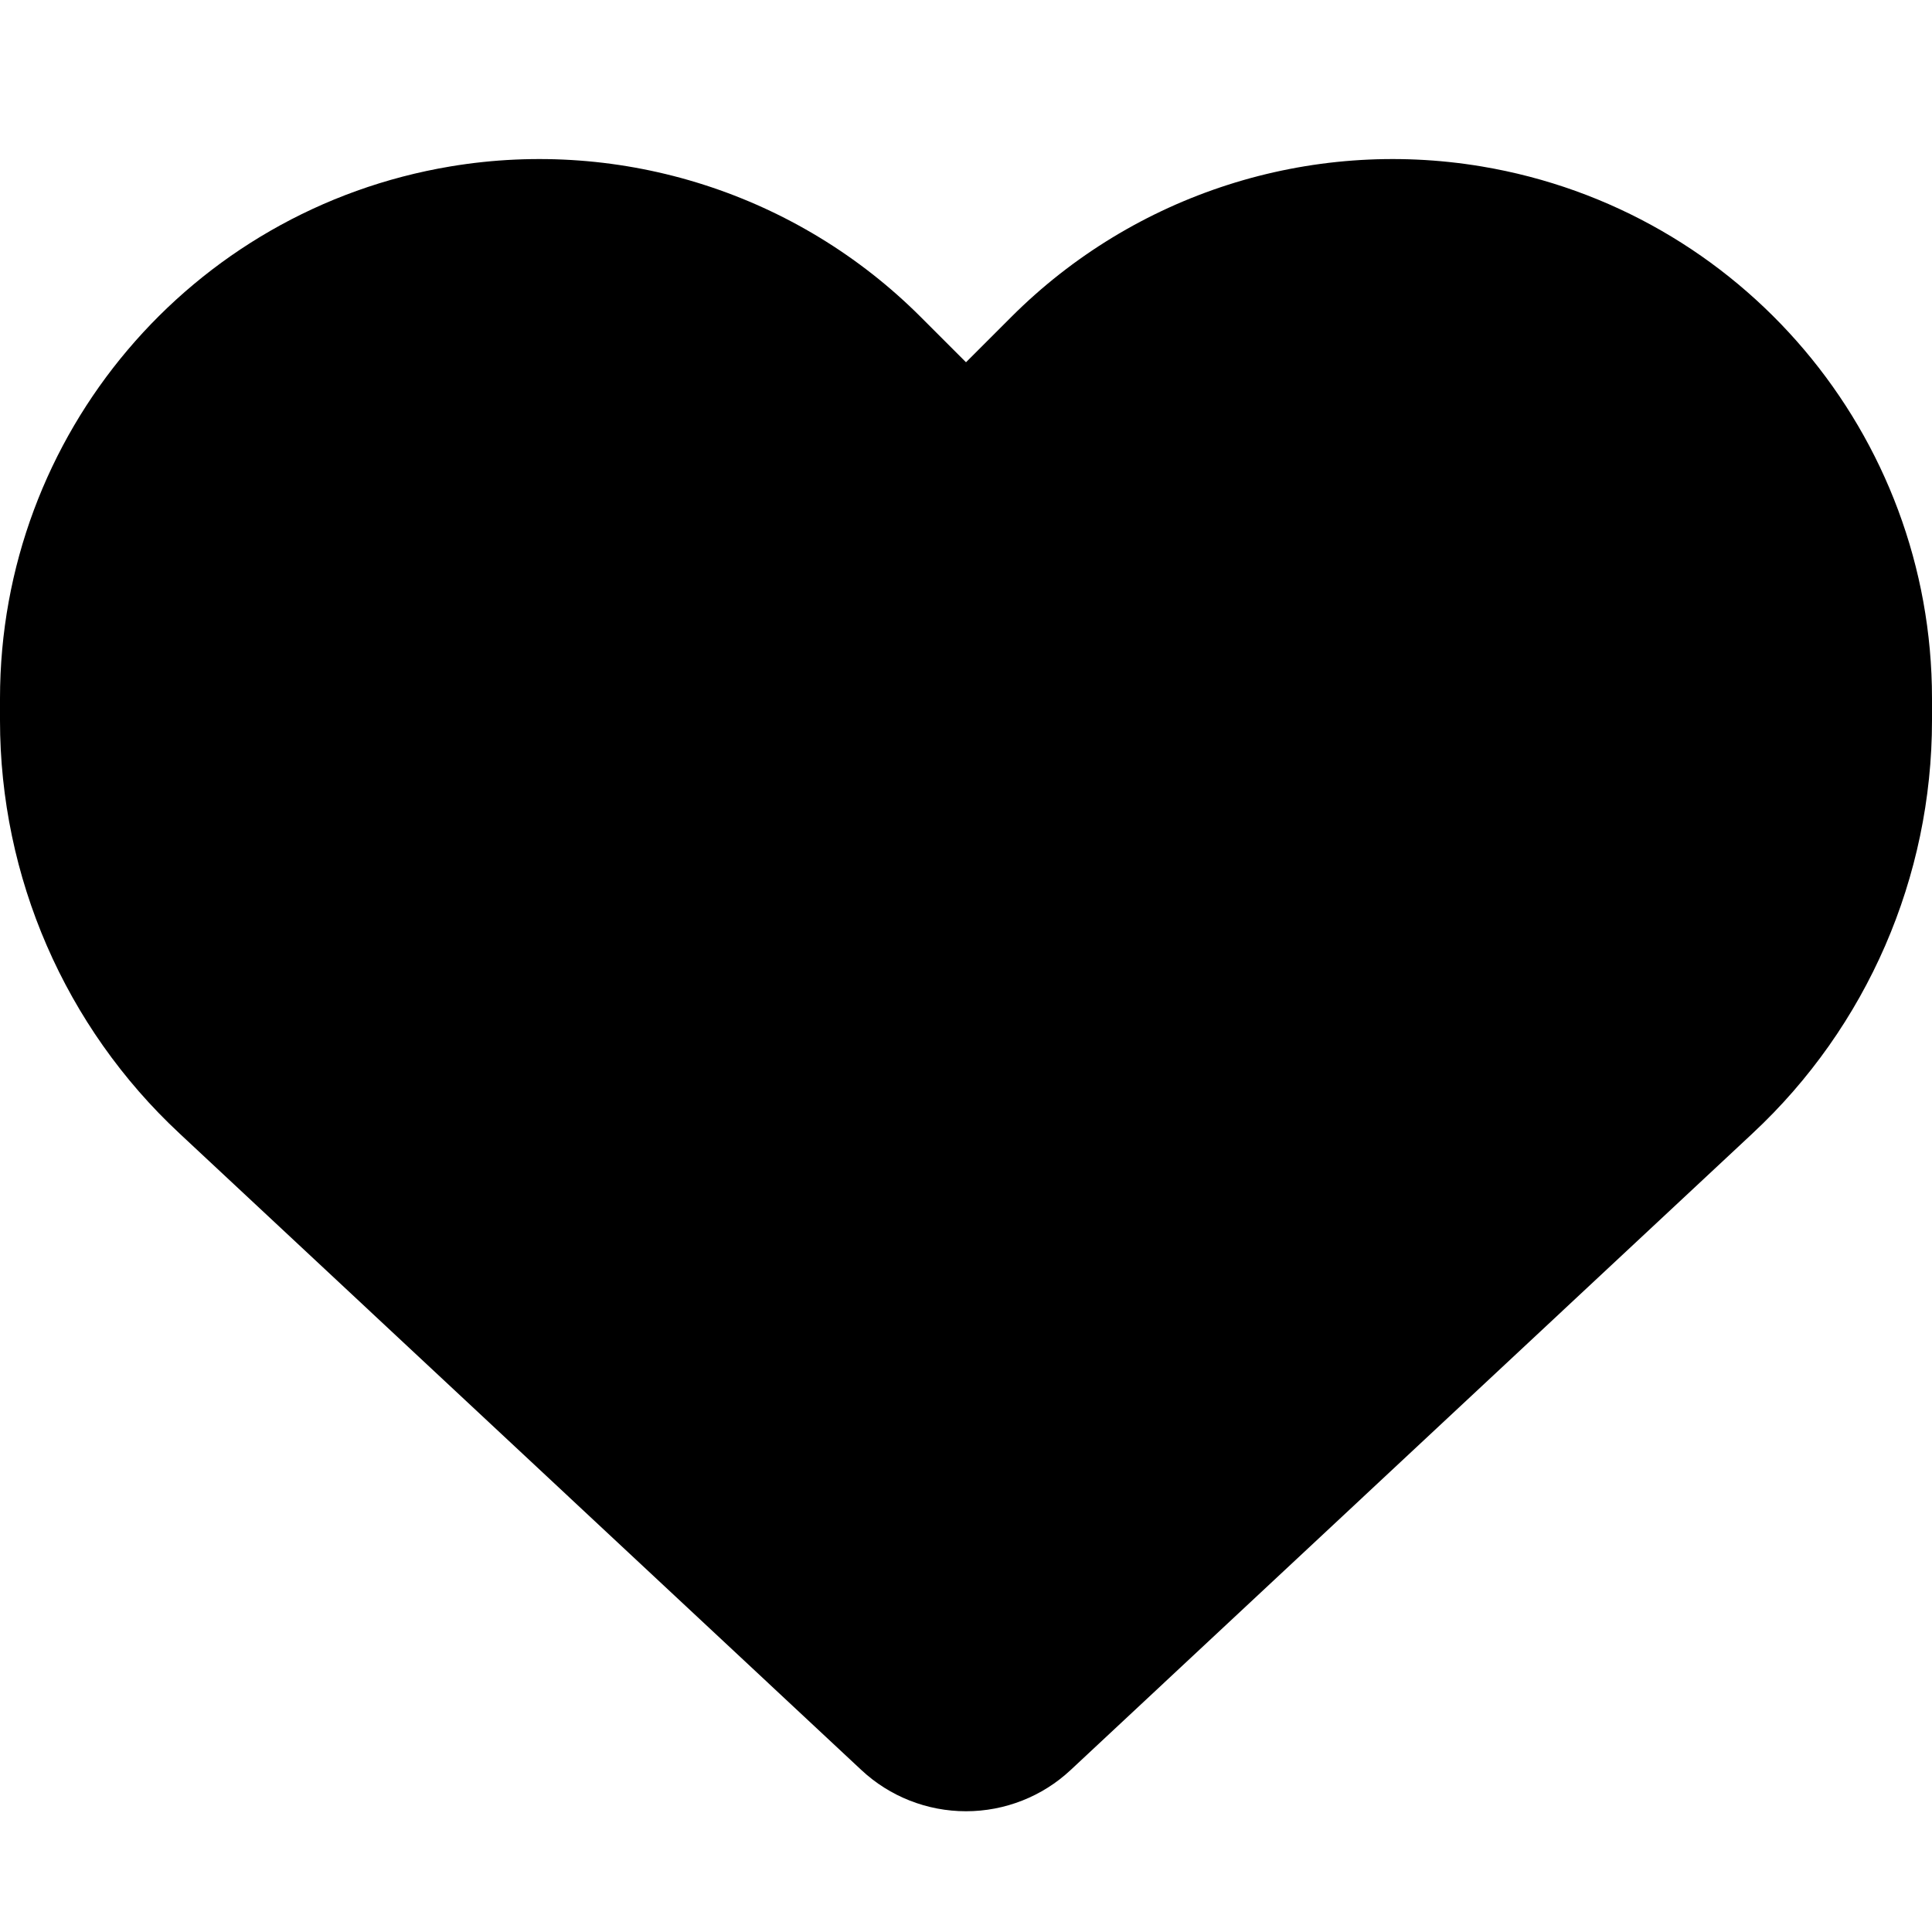
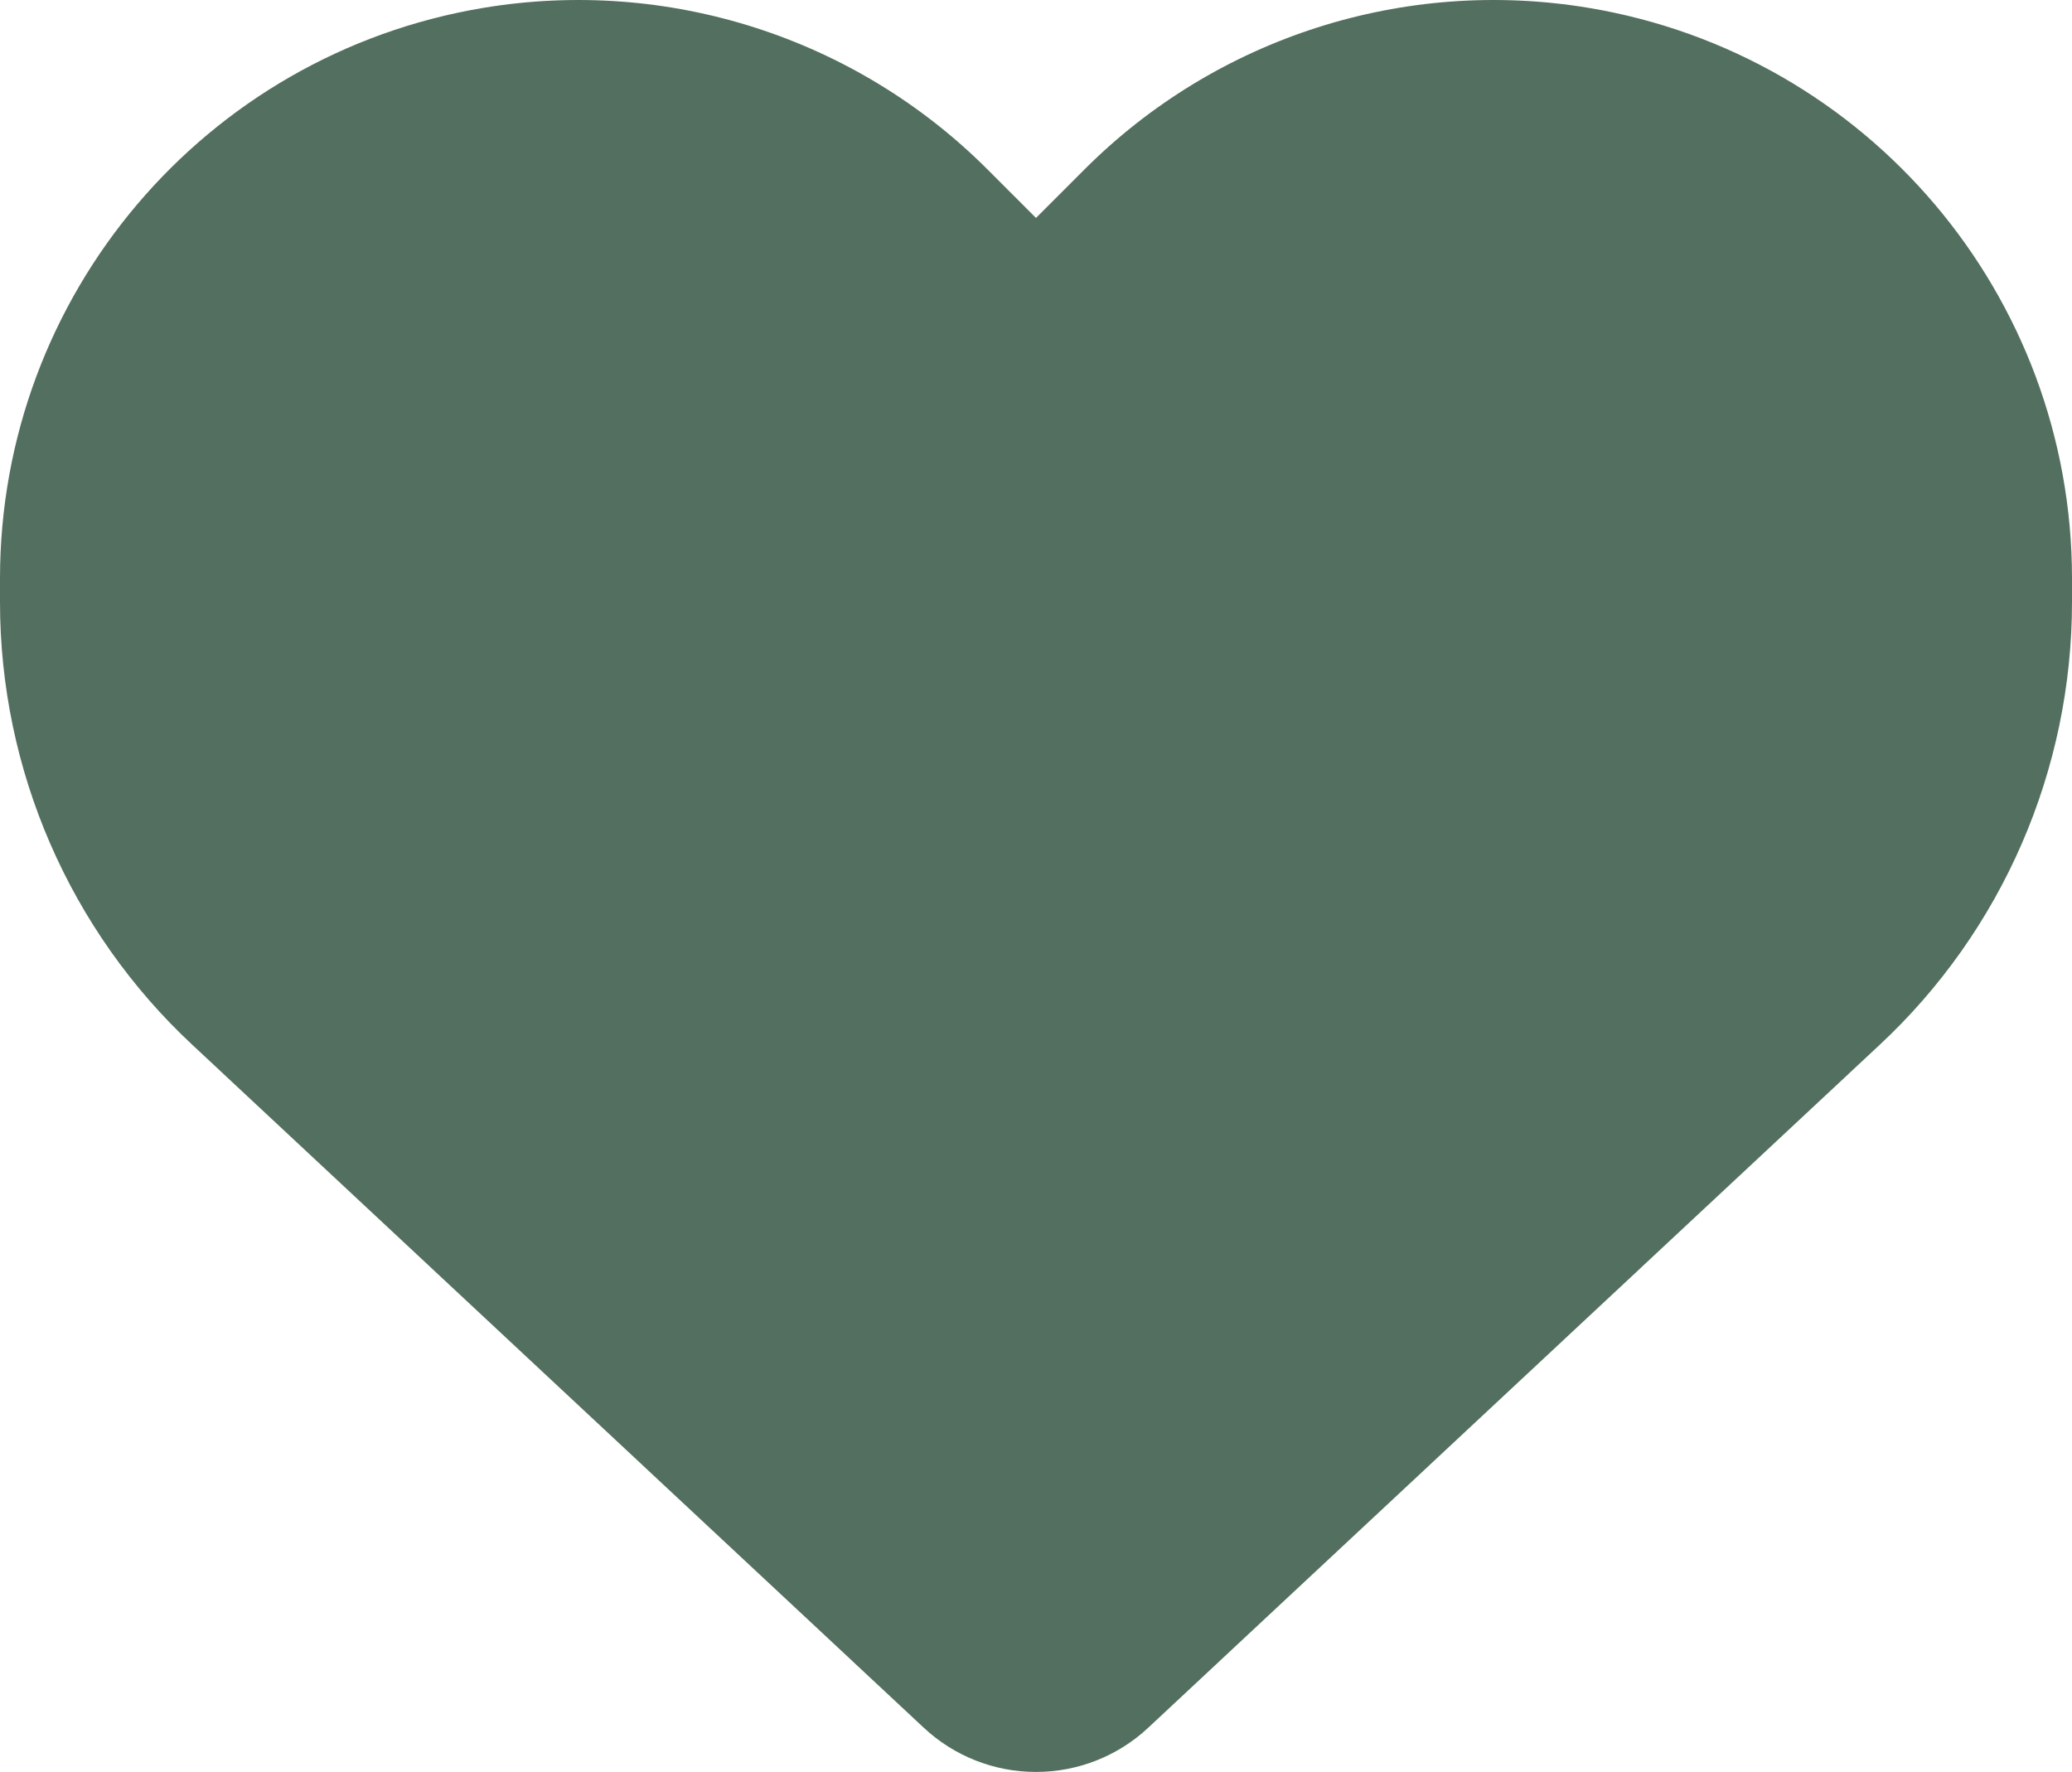
- <svg xmlns="http://www.w3.org/2000/svg" viewBox="0 0 512 512">
-   <path d="M47.6 300.4L228.3 469.1c7.5 7 17.4 10.9 27.7 10.9s20.2-3.9 27.7-10.9L464.4 300.4c30.4-28.3 47.6-68 47.6-109.5v-5.8c0-69.9-50.5-129.5-119.4-141C347 36.5 300.6 51.4 268 84L256 96 244 84c-32.6-32.6-79-47.5-124.6-39.9C50.5 55.6 0 115.2 0 185.1v5.8c0 41.5 17.2 81.2 47.6 109.5z" />
+ <svg xmlns="http://www.w3.org/2000/svg" id="a" data-name="Ebene_1" viewBox="0 0 512 437.85">
+   <defs>
+     <style>
+       .b {
+         fill: #536f5f;
+       }
+     </style>
+   </defs>
+   <path class="b" d="M47.6,258.25l180.7,168.7c7.5,7,17.4,10.9,27.7,10.9s20.2-3.9,27.7-10.9l180.7-168.7c30.4-28.3,47.6-68,47.6-109.5v-5.8c0-69.9-50.5-129.5-119.4-141-45.6-7.6-92,7.3-124.6,39.9l-12,12-12-12C211.4,9.25,165-5.65,119.4,1.95,50.5,13.45,0,73.05,0,142.95v5.8c0,41.5,17.2,81.2,47.6,109.5h0Z" />
</svg>
